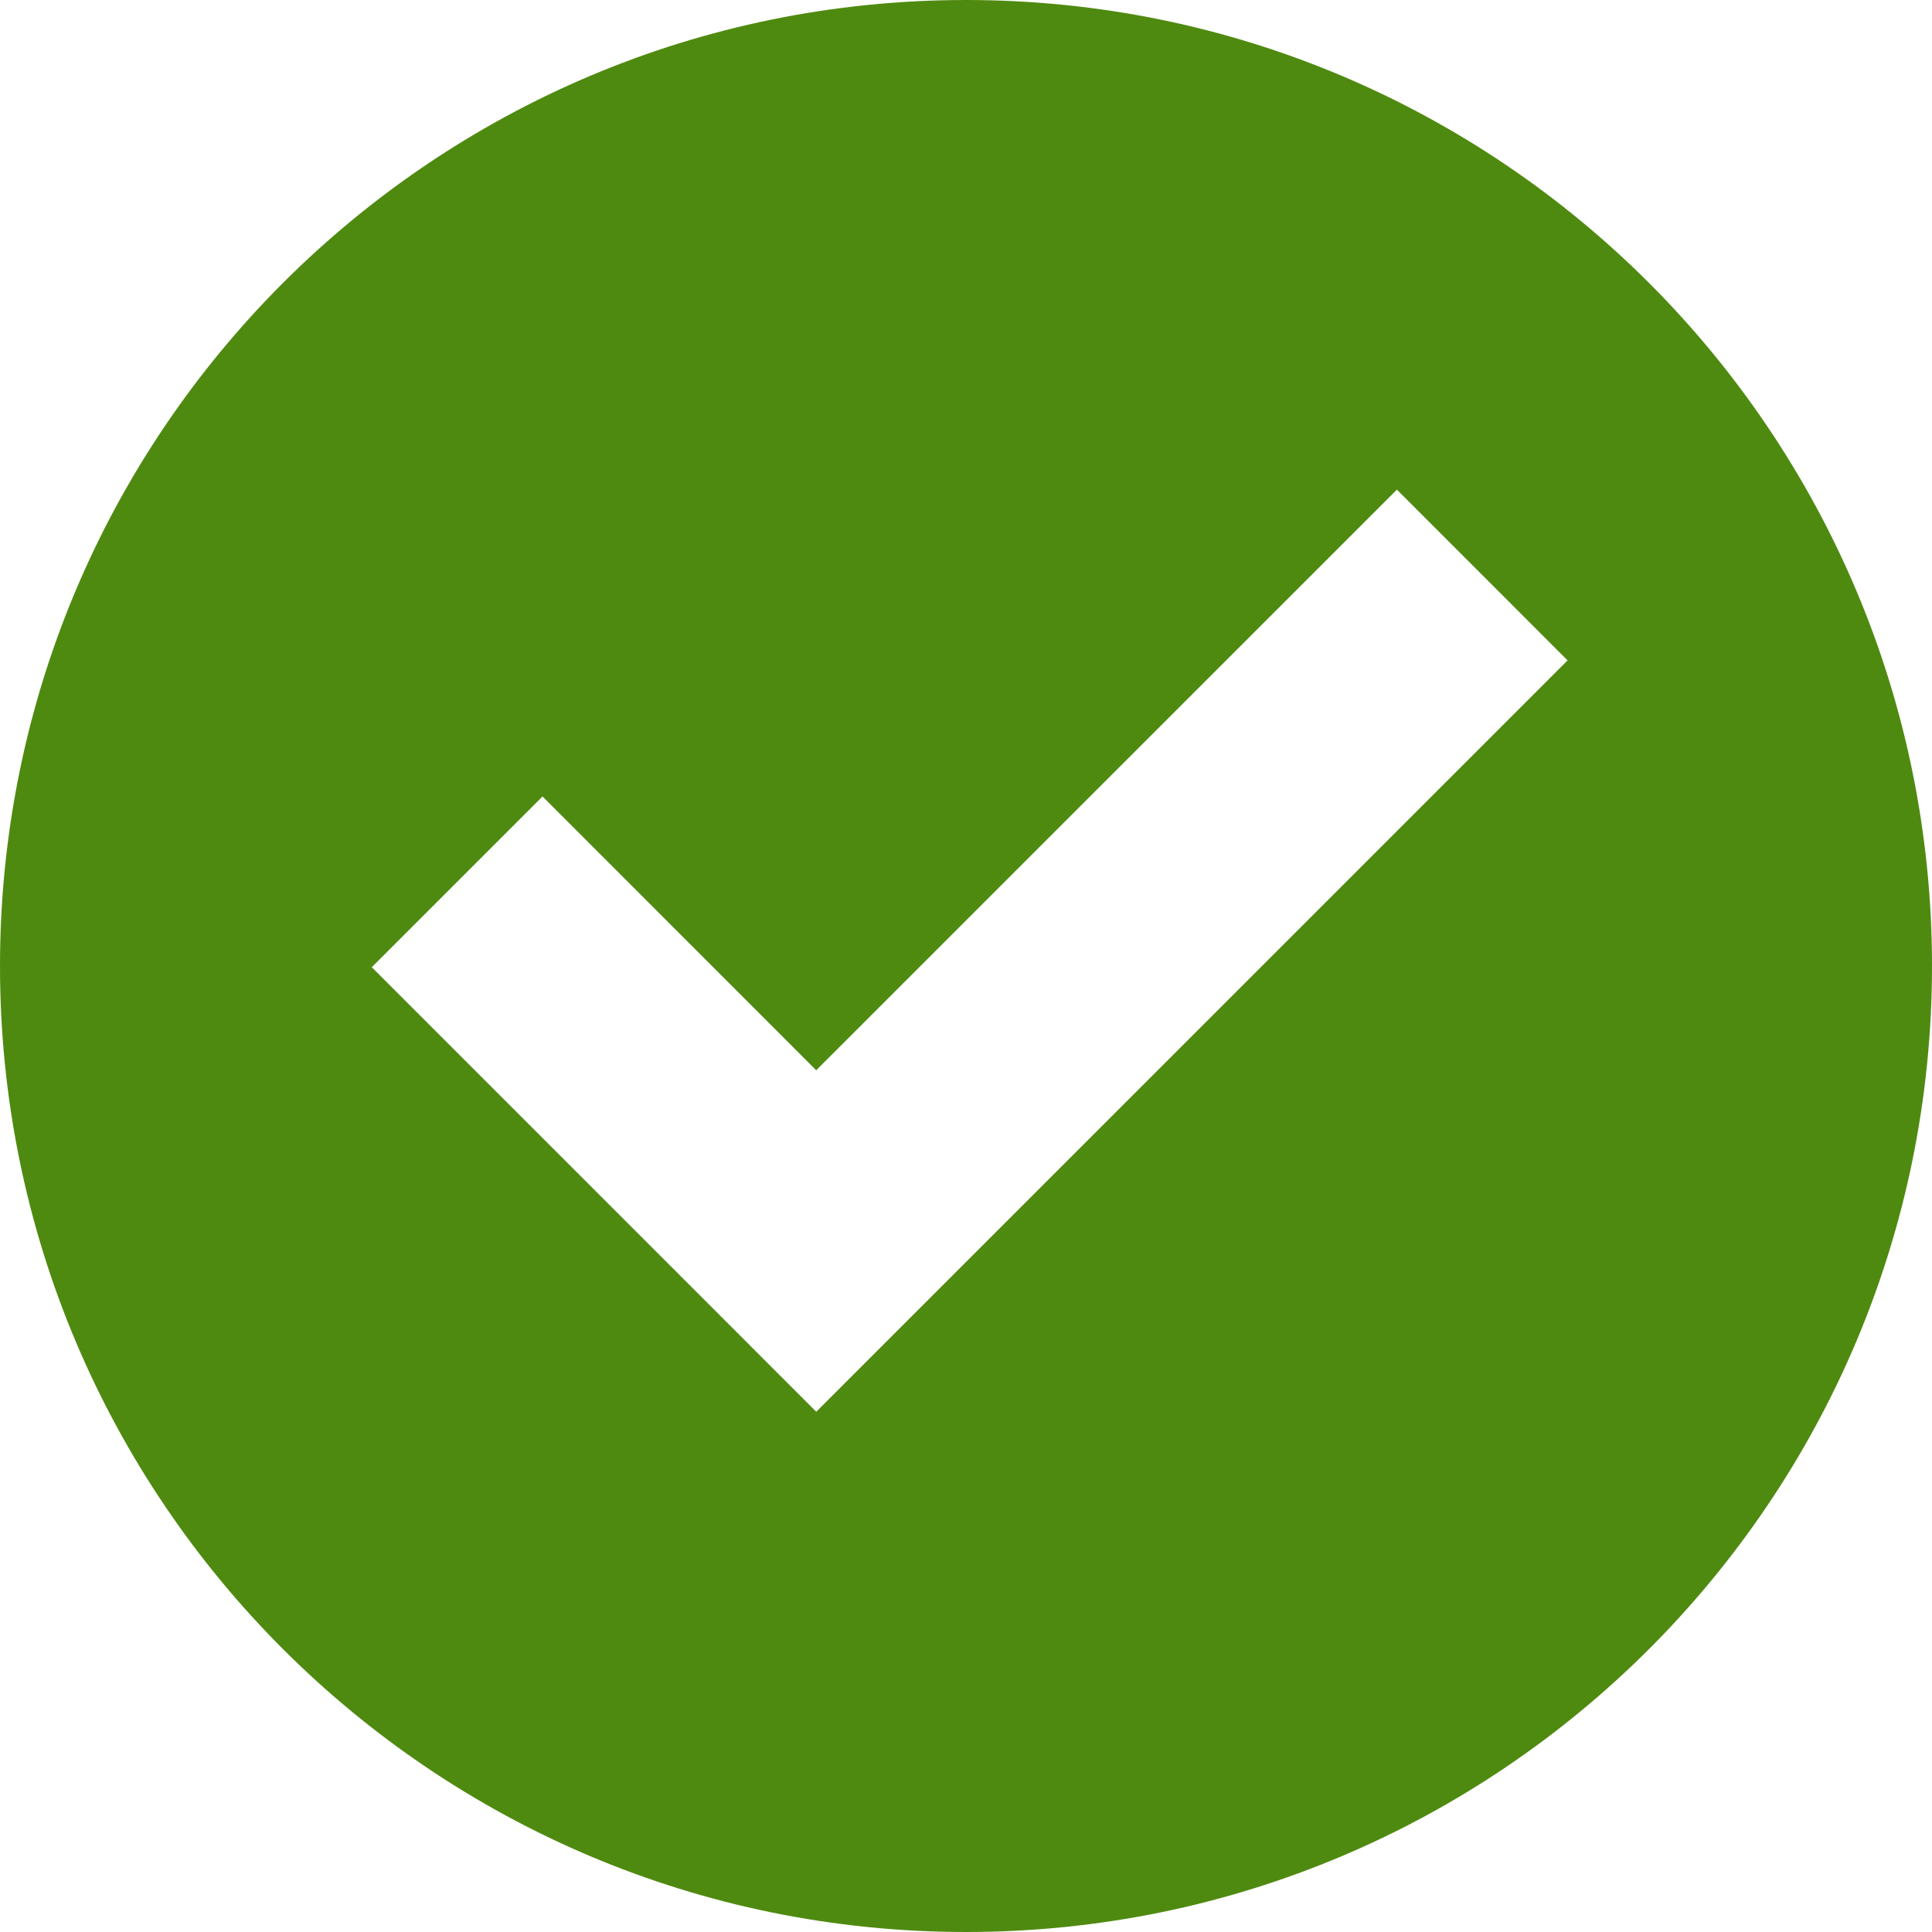
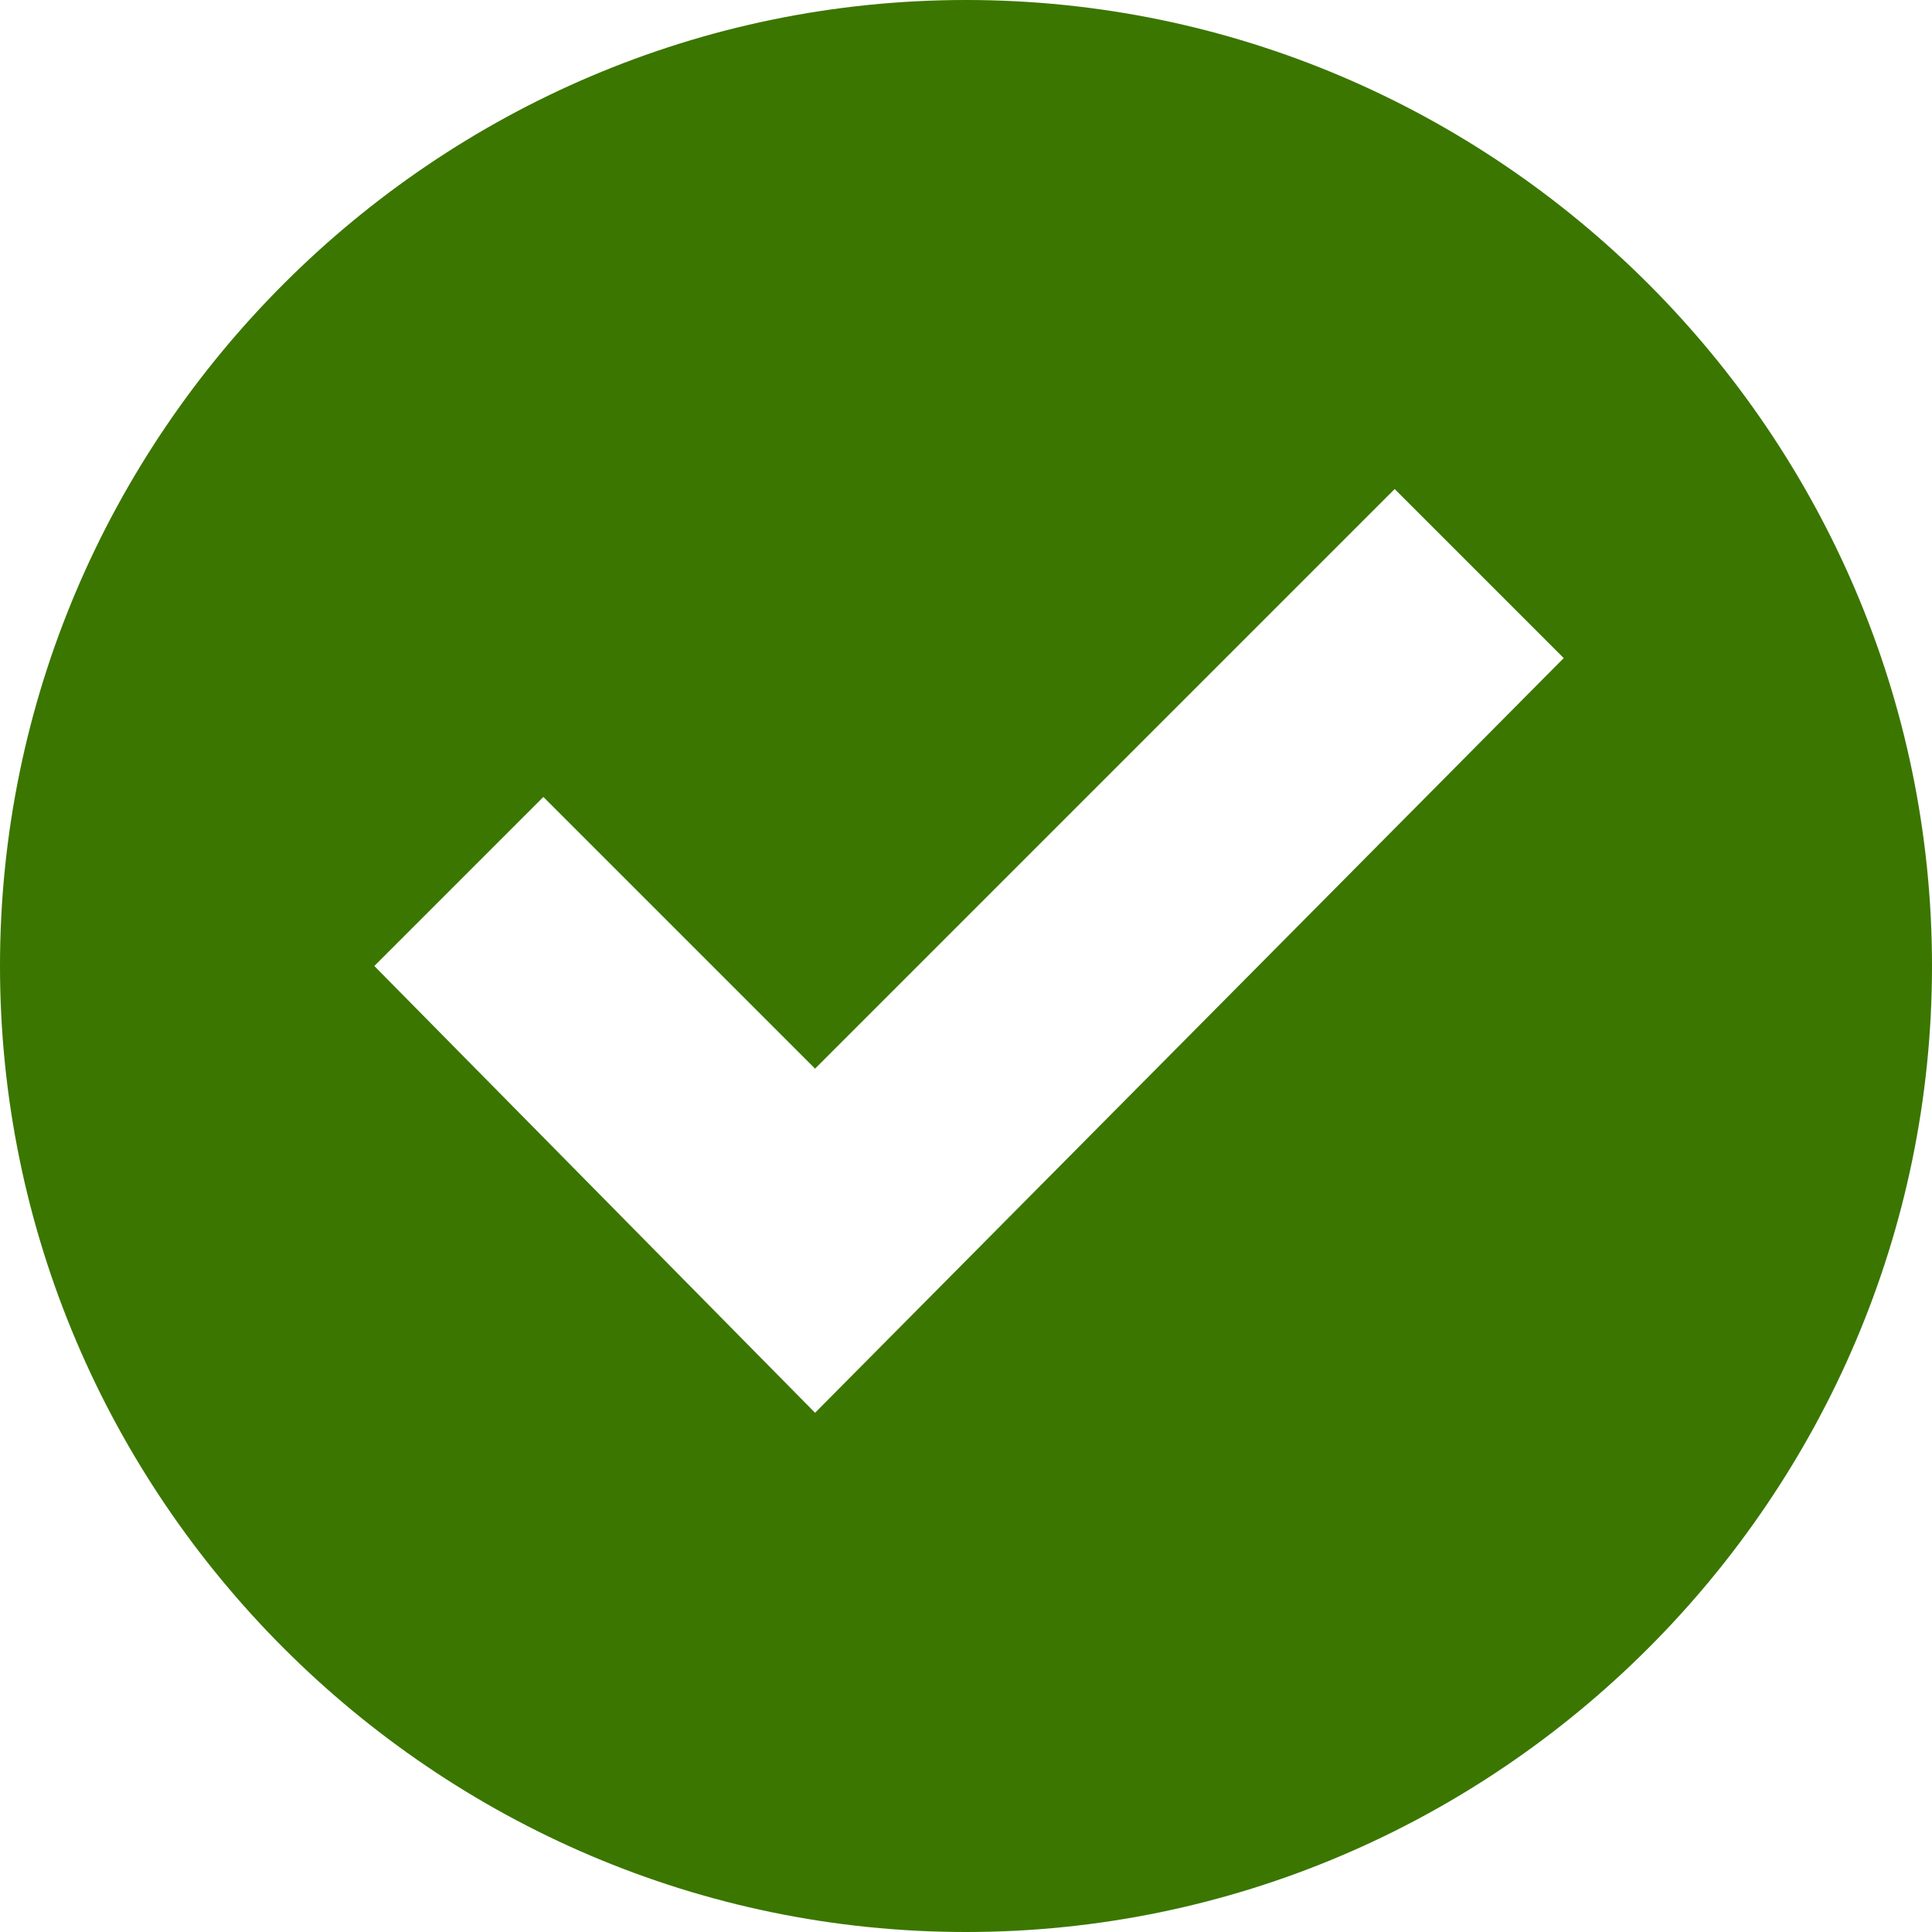
- <svg xmlns="http://www.w3.org/2000/svg" version="1.1" id="圖層_1" x="0px" y="0px" width="32px" height="32px" viewBox="0 0 32 32" enable-background="new 0 0 32 32" xml:space="preserve">
+ <svg xmlns="http://www.w3.org/2000/svg" version="1.1" id="圖層_1" x="0px" y="0px" viewBox="0 0 32 32" style="enable-background:new 0 0 32 32;" xml:space="preserve">
+   <style type="text/css">
+ 	.st0{fill:#3B7600;}
+ </style>
  <g id="Layer_1">
</g>
  <g id="check_x5F_alt">
-     <path fill="#4F8A10" d="M16,0C7.164,0,0,7.164,0,16s7.164,16,16,16s16-7.164,16-16S24.836,0,16,0z M13.52,23.383L6.158,16.02   l2.828-2.828l4.533,4.535l9.618-9.617l2.827,2.828L13.52,23.383z" />
+     <path class="st0" d="M16,0C7.2,0,0,7.2,0,16s7.2,16,16,16s16-7.2,16-16S24.8,0,16,0z M13.5,23.4L6.2,16L9,13.2l4.5,4.5l9.6-9.6   l2.8,2.8L13.5,23.4z" />
  </g>
</svg>
